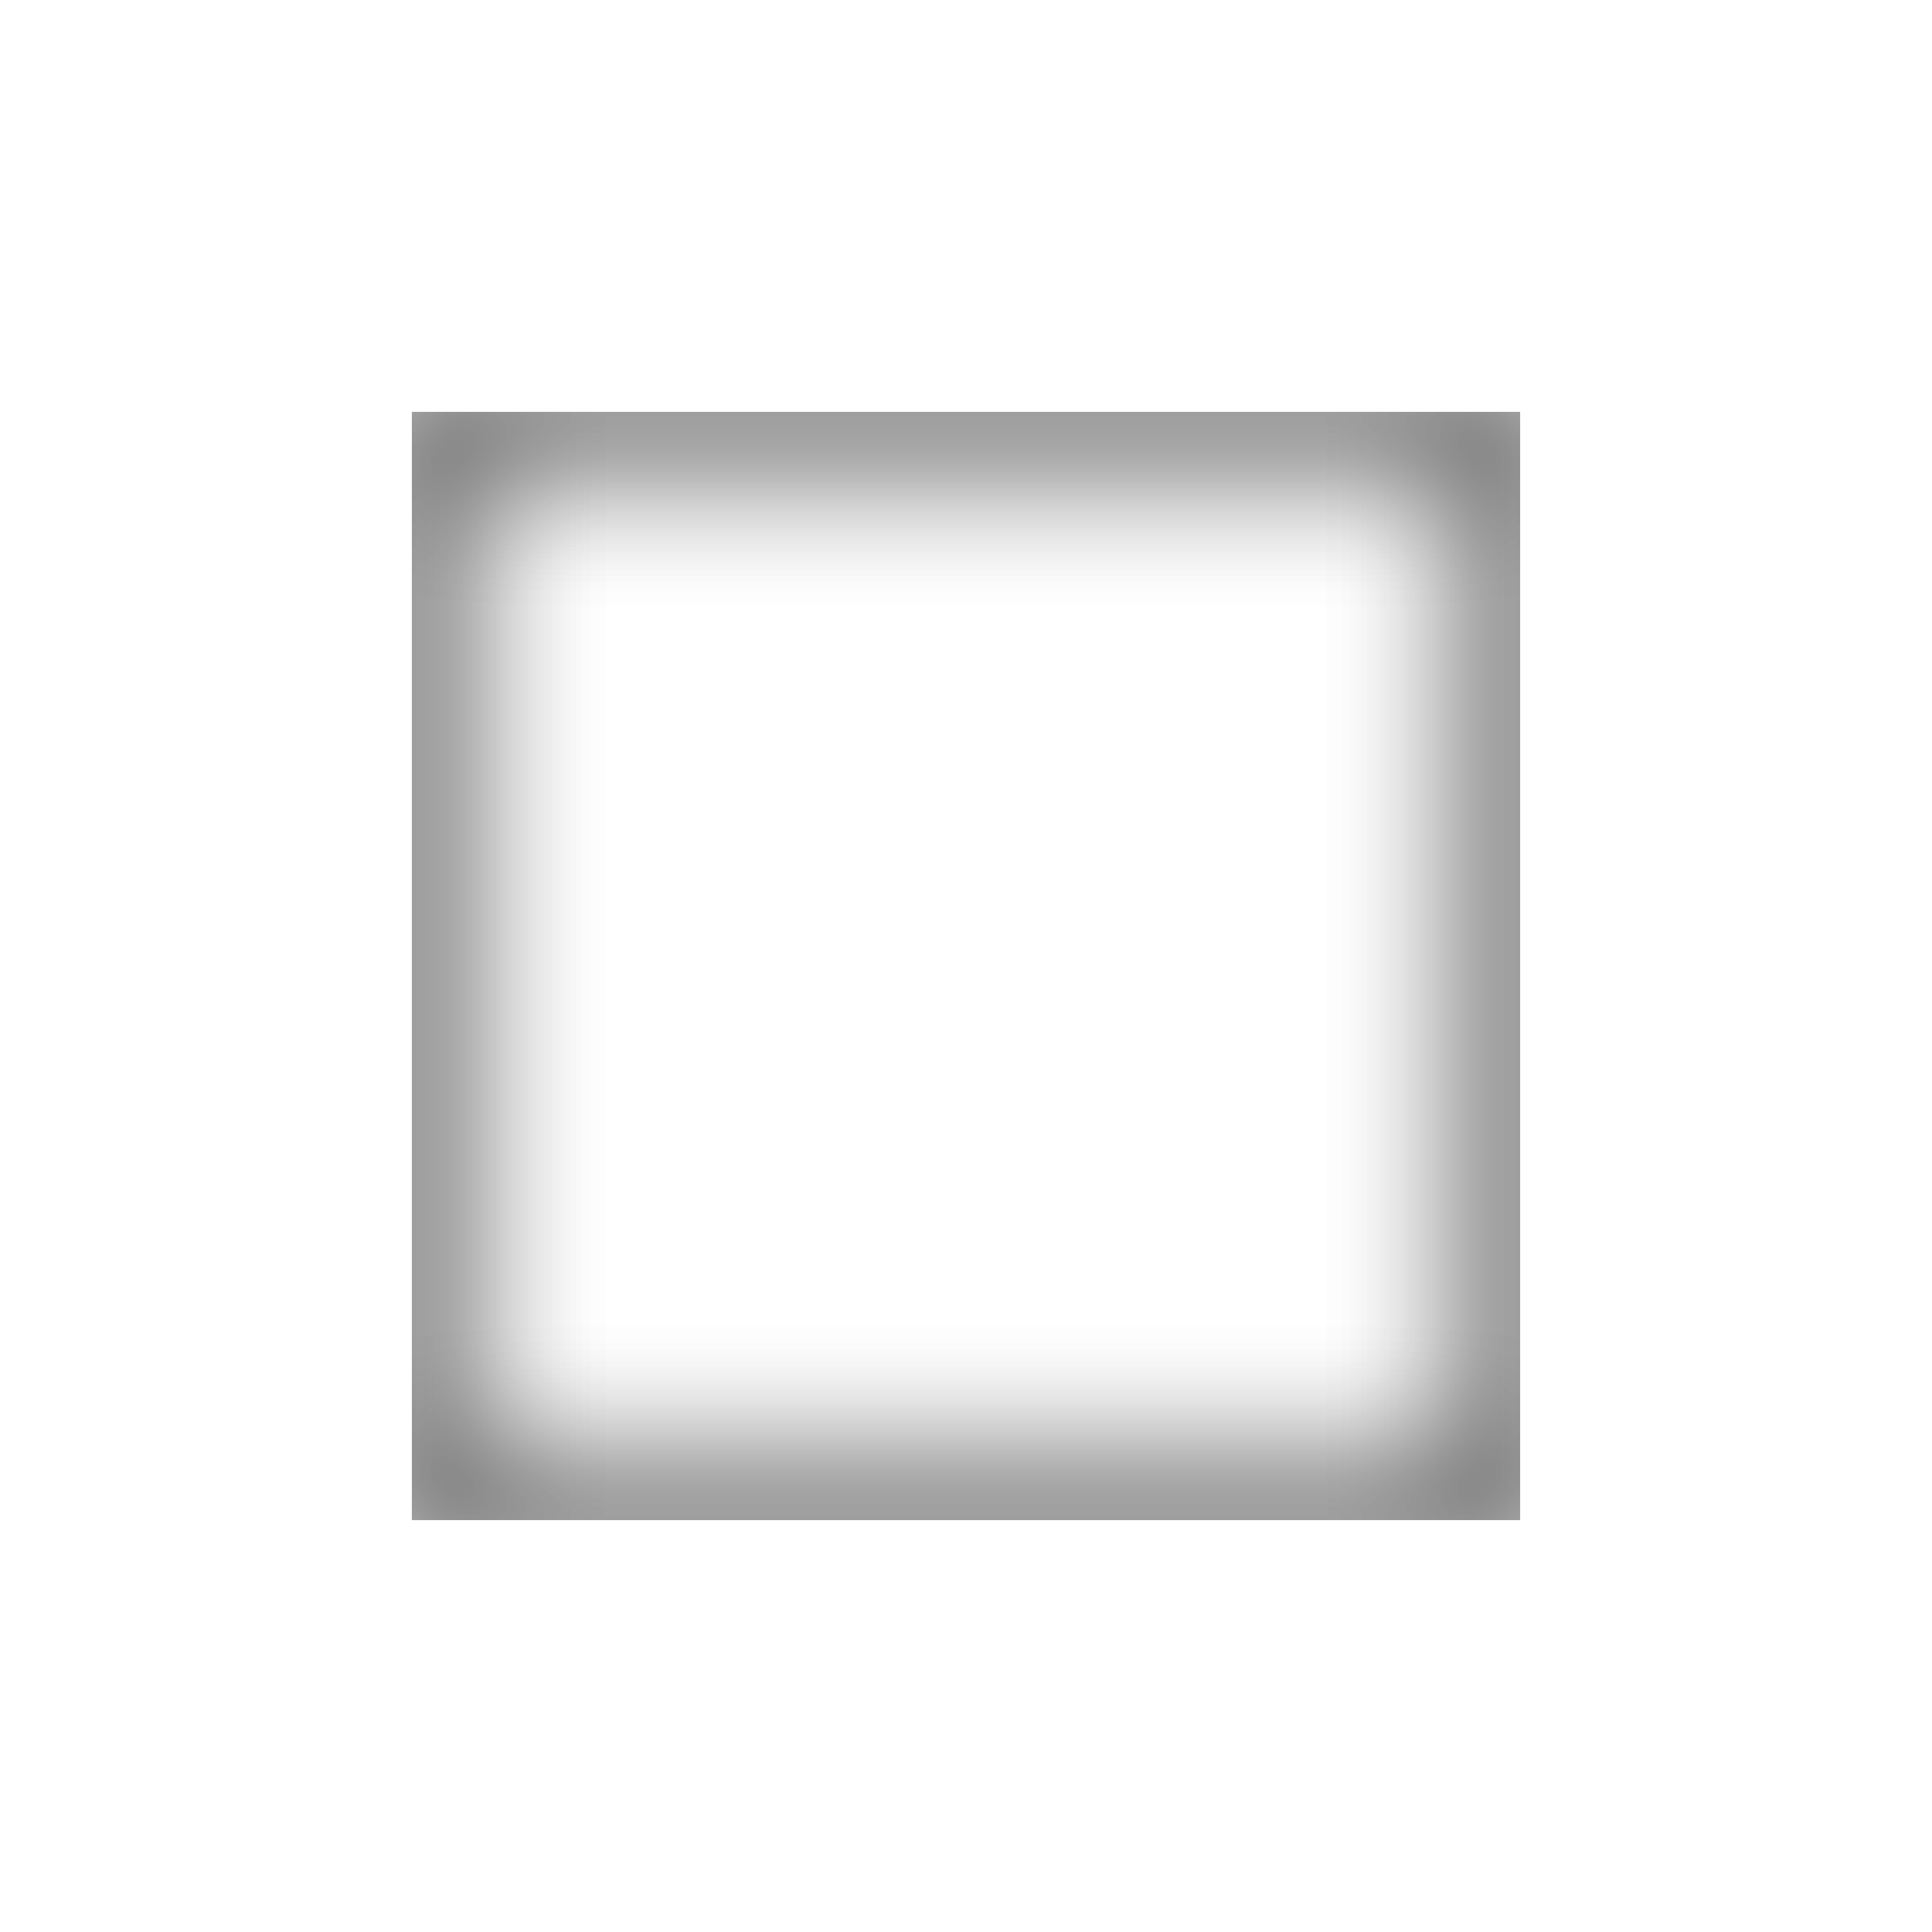
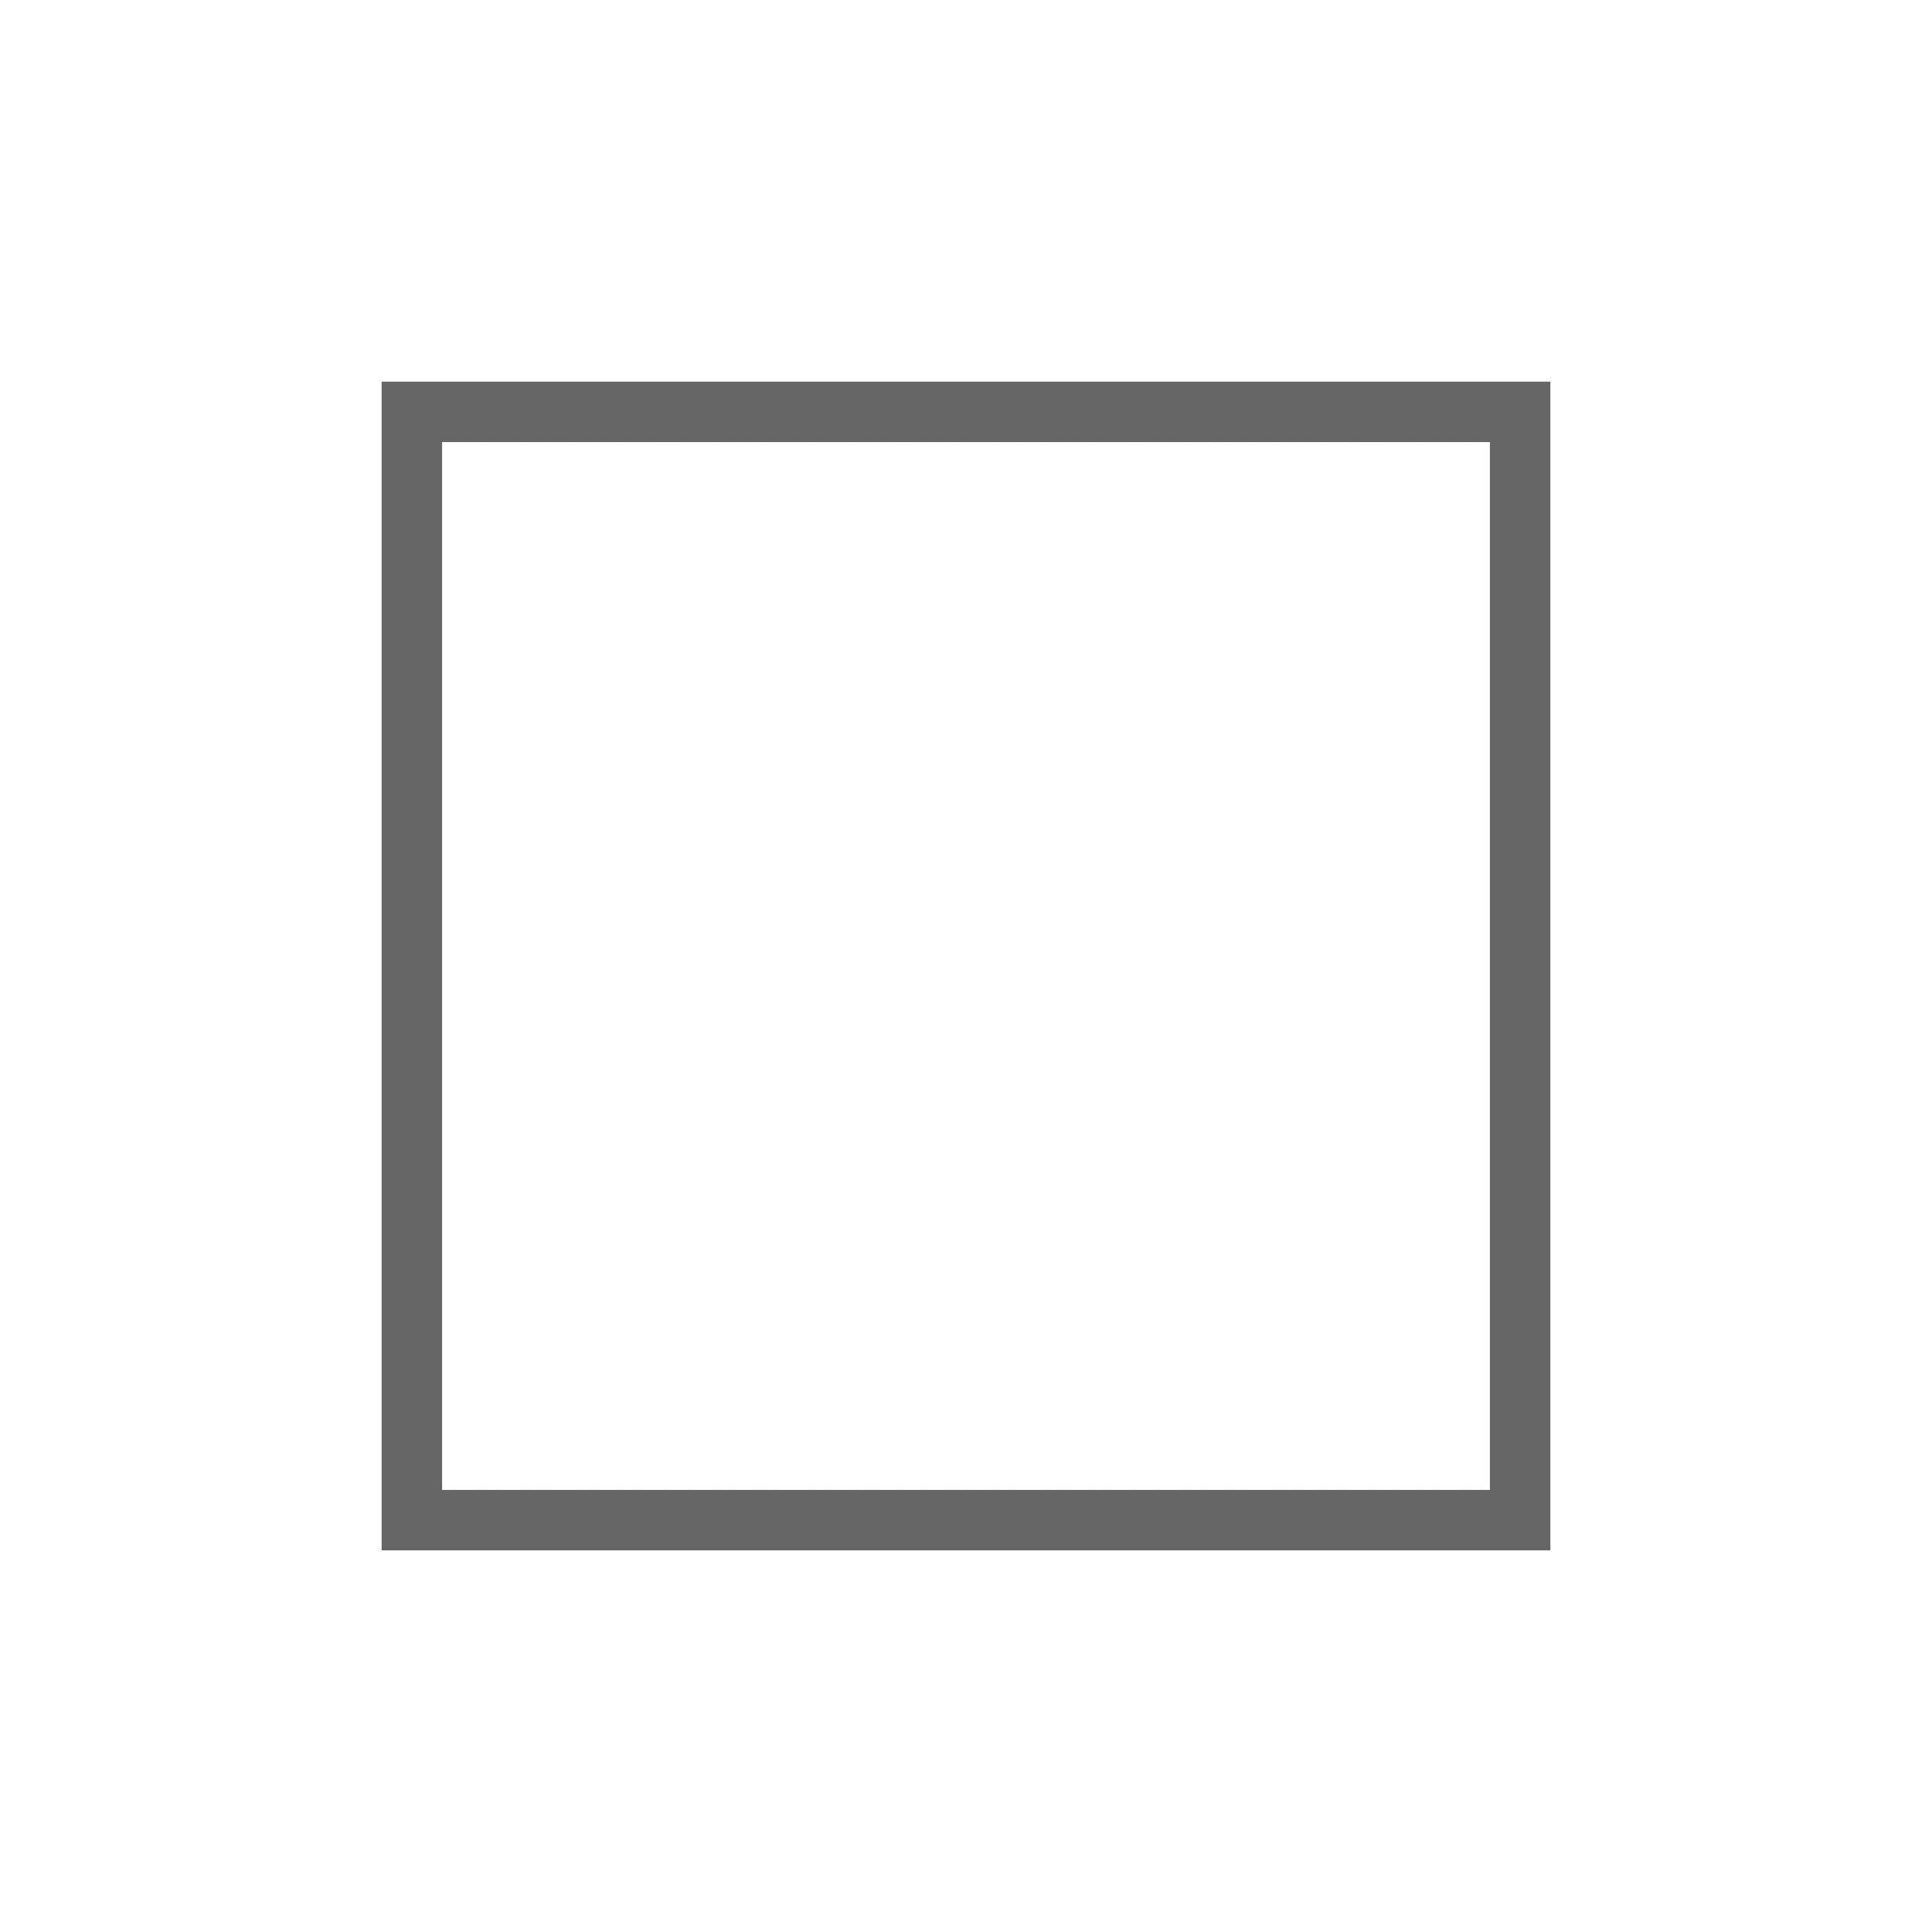
- <svg xmlns="http://www.w3.org/2000/svg" width="32" height="32" viewBox="0 0 8.467 8.467" version="1.1" id="svg1">
+ <svg xmlns="http://www.w3.org/2000/svg" xmlns:xlink="http://www.w3.org/1999/xlink" width="32" height="32" viewBox="0 0 8.467 8.467" version="1.1" id="svg1">
  <defs id="defs1">
-     <filter style="color-interpolation-filters:sRGB" id="filter1" x="-0.175" y="-0.175" width="1.35" height="1.35">
-       <feGaussianBlur stdDeviation="0.319" id="feGaussianBlur1" />
-     </filter>
+     <linearGradient id="linearGradient1">
+       <stop style="stop-color:#ffffff;stop-opacity:1" offset="0" id="stop1" />
+       <stop style="stop-color:#ffffff;stop-opacity:0;" offset="1" id="stop2" />
+     </linearGradient>
    <clipPath clipPathUnits="userSpaceOnUse" id="clipPath3">
      <path id="path4" style="opacity:1;mix-blend-mode:normal;fill:none;stroke:#000000;stroke-width:0.17" d="M 1.805,1.805 V 6.662 H 6.662 V 1.805 Z" clip-path="none" />
    </clipPath>
    <clipPath clipPathUnits="userSpaceOnUse" id="clipPath4">
      <path id="path5" style="opacity:1;mix-blend-mode:normal;fill:none;stroke:#000000;stroke-width:0.17" d="M 1.805,1.805 V 6.662 H 6.662 V 1.805 Z" clip-path="none" />
    </clipPath>
-     <clipPath clipPathUnits="userSpaceOnUse" id="clipPath1">
-       <path id="path2" style="opacity:1;mix-blend-mode:normal;fill:none;stroke:#000000;stroke-width:0;stroke-dasharray:none" d="M 1.805,1.805 V 6.662 H 6.662 V 1.805 Z" clip-path="none" />
-     </clipPath>
-     <clipPath clipPathUnits="userSpaceOnUse" id="clipPath2">
-       <path id="path7" style="opacity:1;mix-blend-mode:normal;fill:none;stroke:#000000;stroke-width:0;stroke-dasharray:none" d="M 1.805,1.805 V 6.662 H 6.662 V 1.805 Z" clip-path="none" />
-     </clipPath>
+     <linearGradient xlink:href="#linearGradient1" id="linearGradient2" x1="1.805" y1="1.805" x2="6.662" y2="6.662" gradientUnits="userSpaceOnUse" />
  </defs>
  <g id="layer1">
-     <path id="path3" style="opacity:1;mix-blend-mode:normal;fill:none;stroke:#000000;stroke-width:0.17;filter:url(#filter1)" d="M 1.805,1.805 V 6.662 H 6.662 V 1.805 Z" clip-path="url(#clipPath2)" />
-     <path id="path6" style="opacity:1;mix-blend-mode:normal;fill:none;stroke:#000000;stroke-width:0.17;filter:url(#filter1)" d="M 1.805,1.805 V 6.662 H 6.662 V 1.805 Z" clip-path="url(#clipPath1)" />
+     <path id="path3" style="opacity:0.6;mix-blend-mode:normal;fill:url(#linearGradient2);stroke:#000000;stroke-width:0.265;stroke-dasharray:none;fill-opacity:1" d="M 1.805,1.805 V 6.662 H 6.662 V 1.805 Z" clip-path="none" />
  </g>
</svg>
